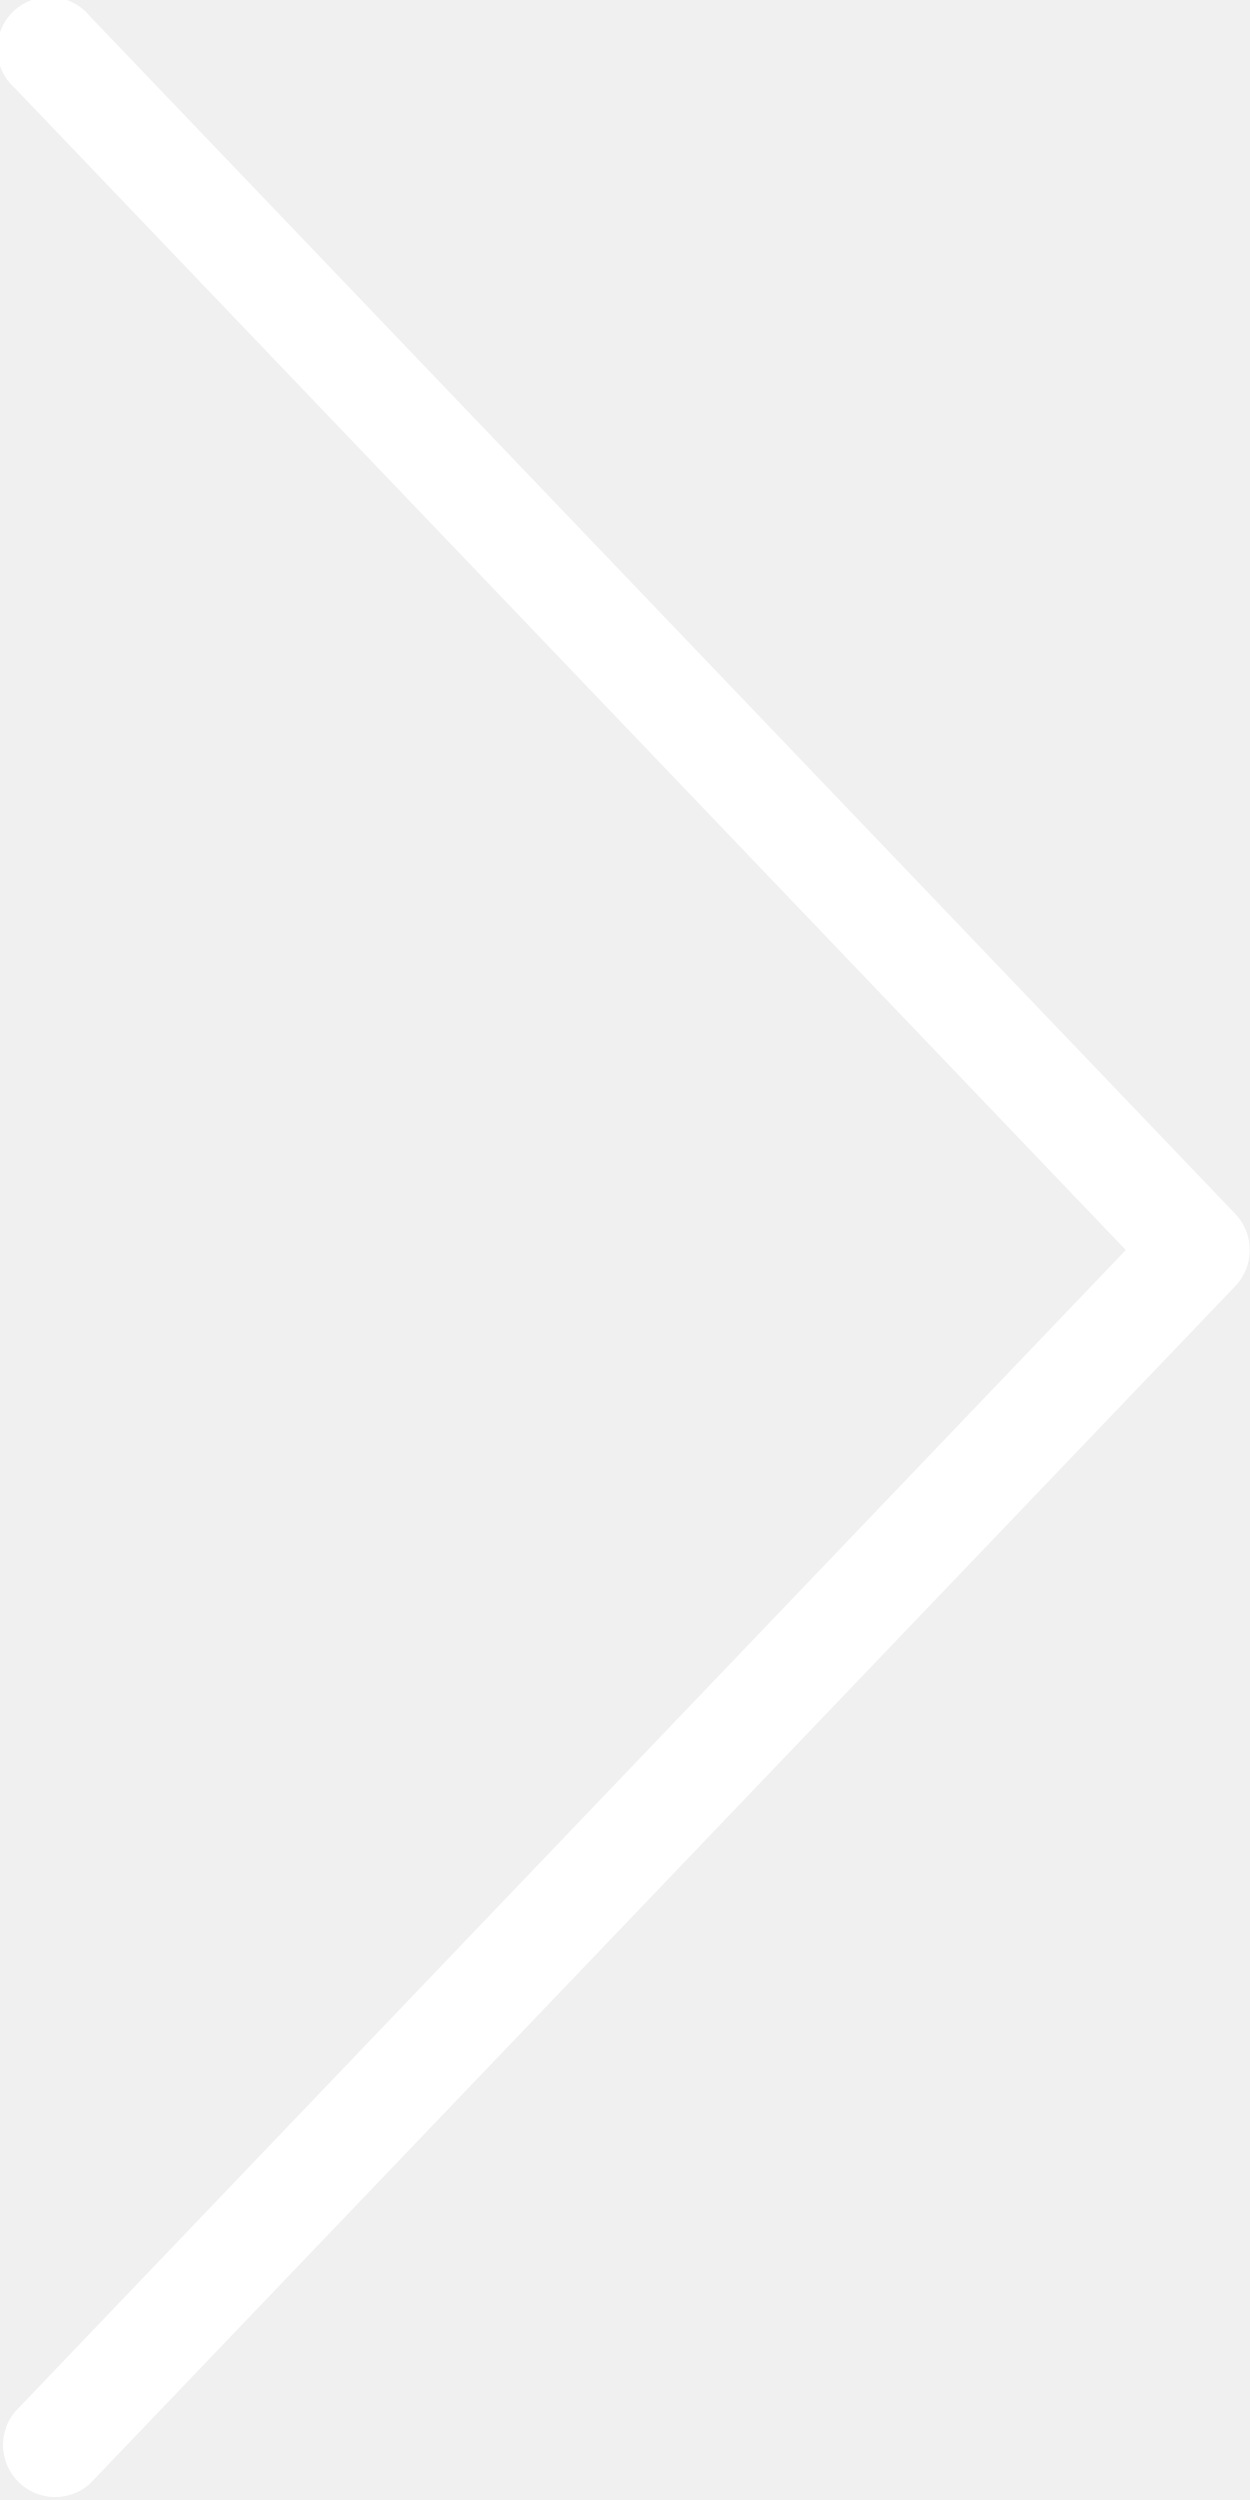
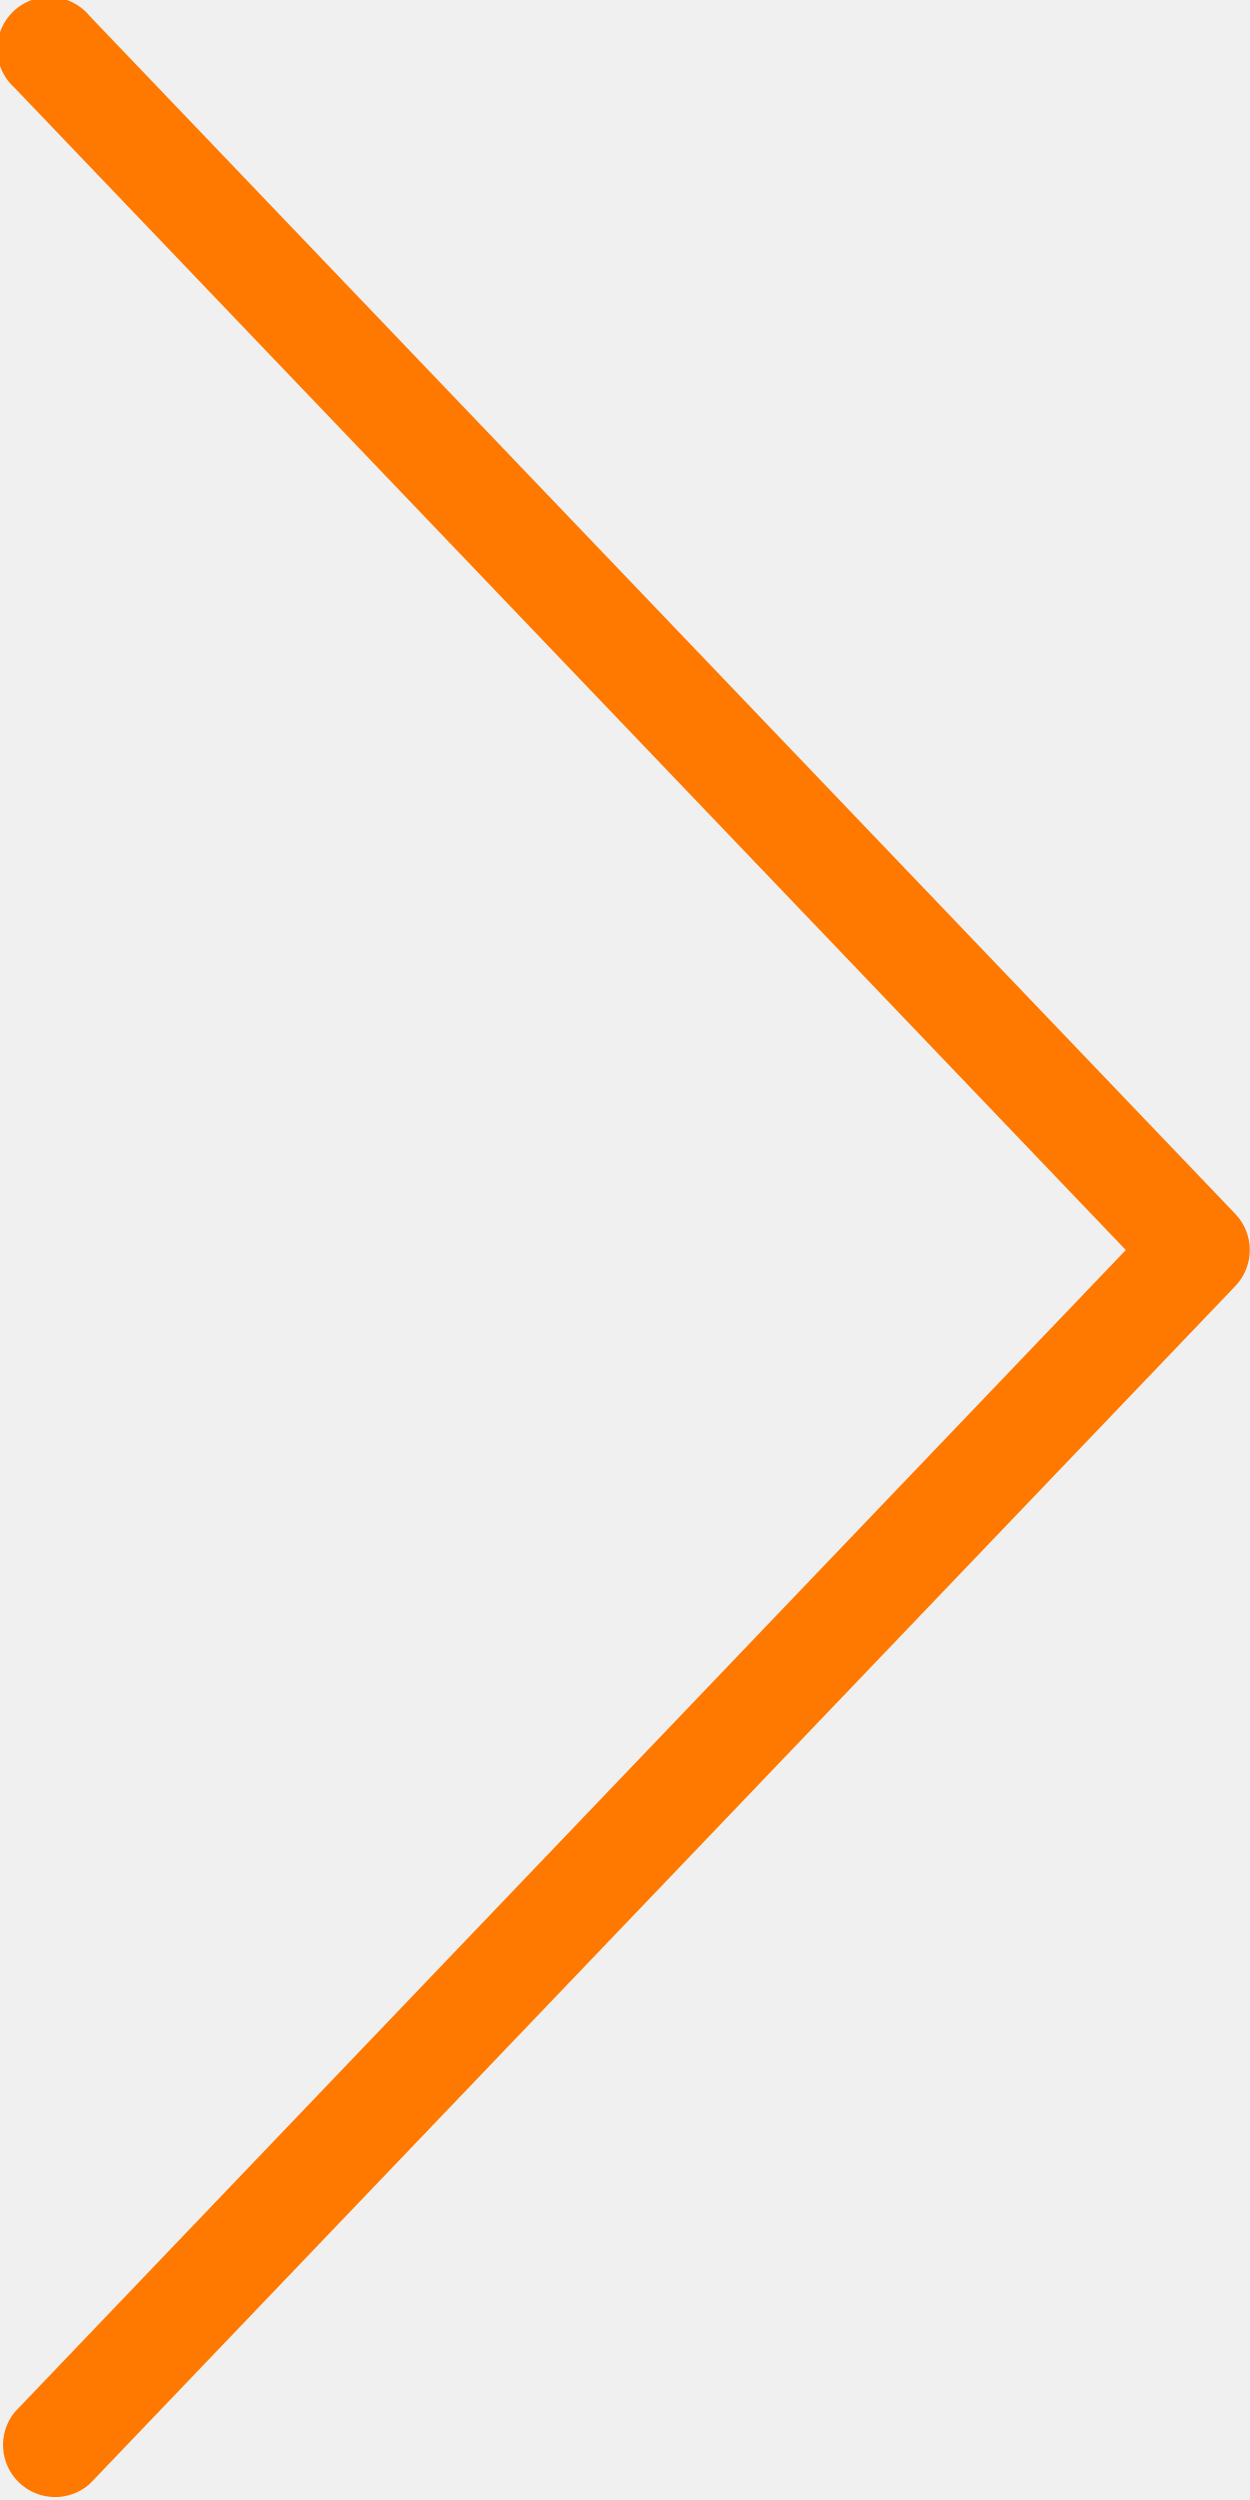
<svg xmlns="http://www.w3.org/2000/svg" viewBox="0 0 255.99 511.99">
  <defs>
-     <style>.cls-1{fill:#fff;}</style>
+     <style>.cls-1{fill:#ff7800;}</style>
  </defs>
  <g id="Слой_2" data-name="Слой 2">
    <g id="Layer_1" data-name="Layer 1">
      <path class="cls-1" d="M253,248.62,18.37,3.29A10.67,10.67,0,1,0,3,18L230.56,256,3,494A10.67,10.67,0,0,0,18.37,508.7L253,263.37A10.7,10.7,0,0,0,253,248.62Z" />
    </g>
  </g>
</svg>
